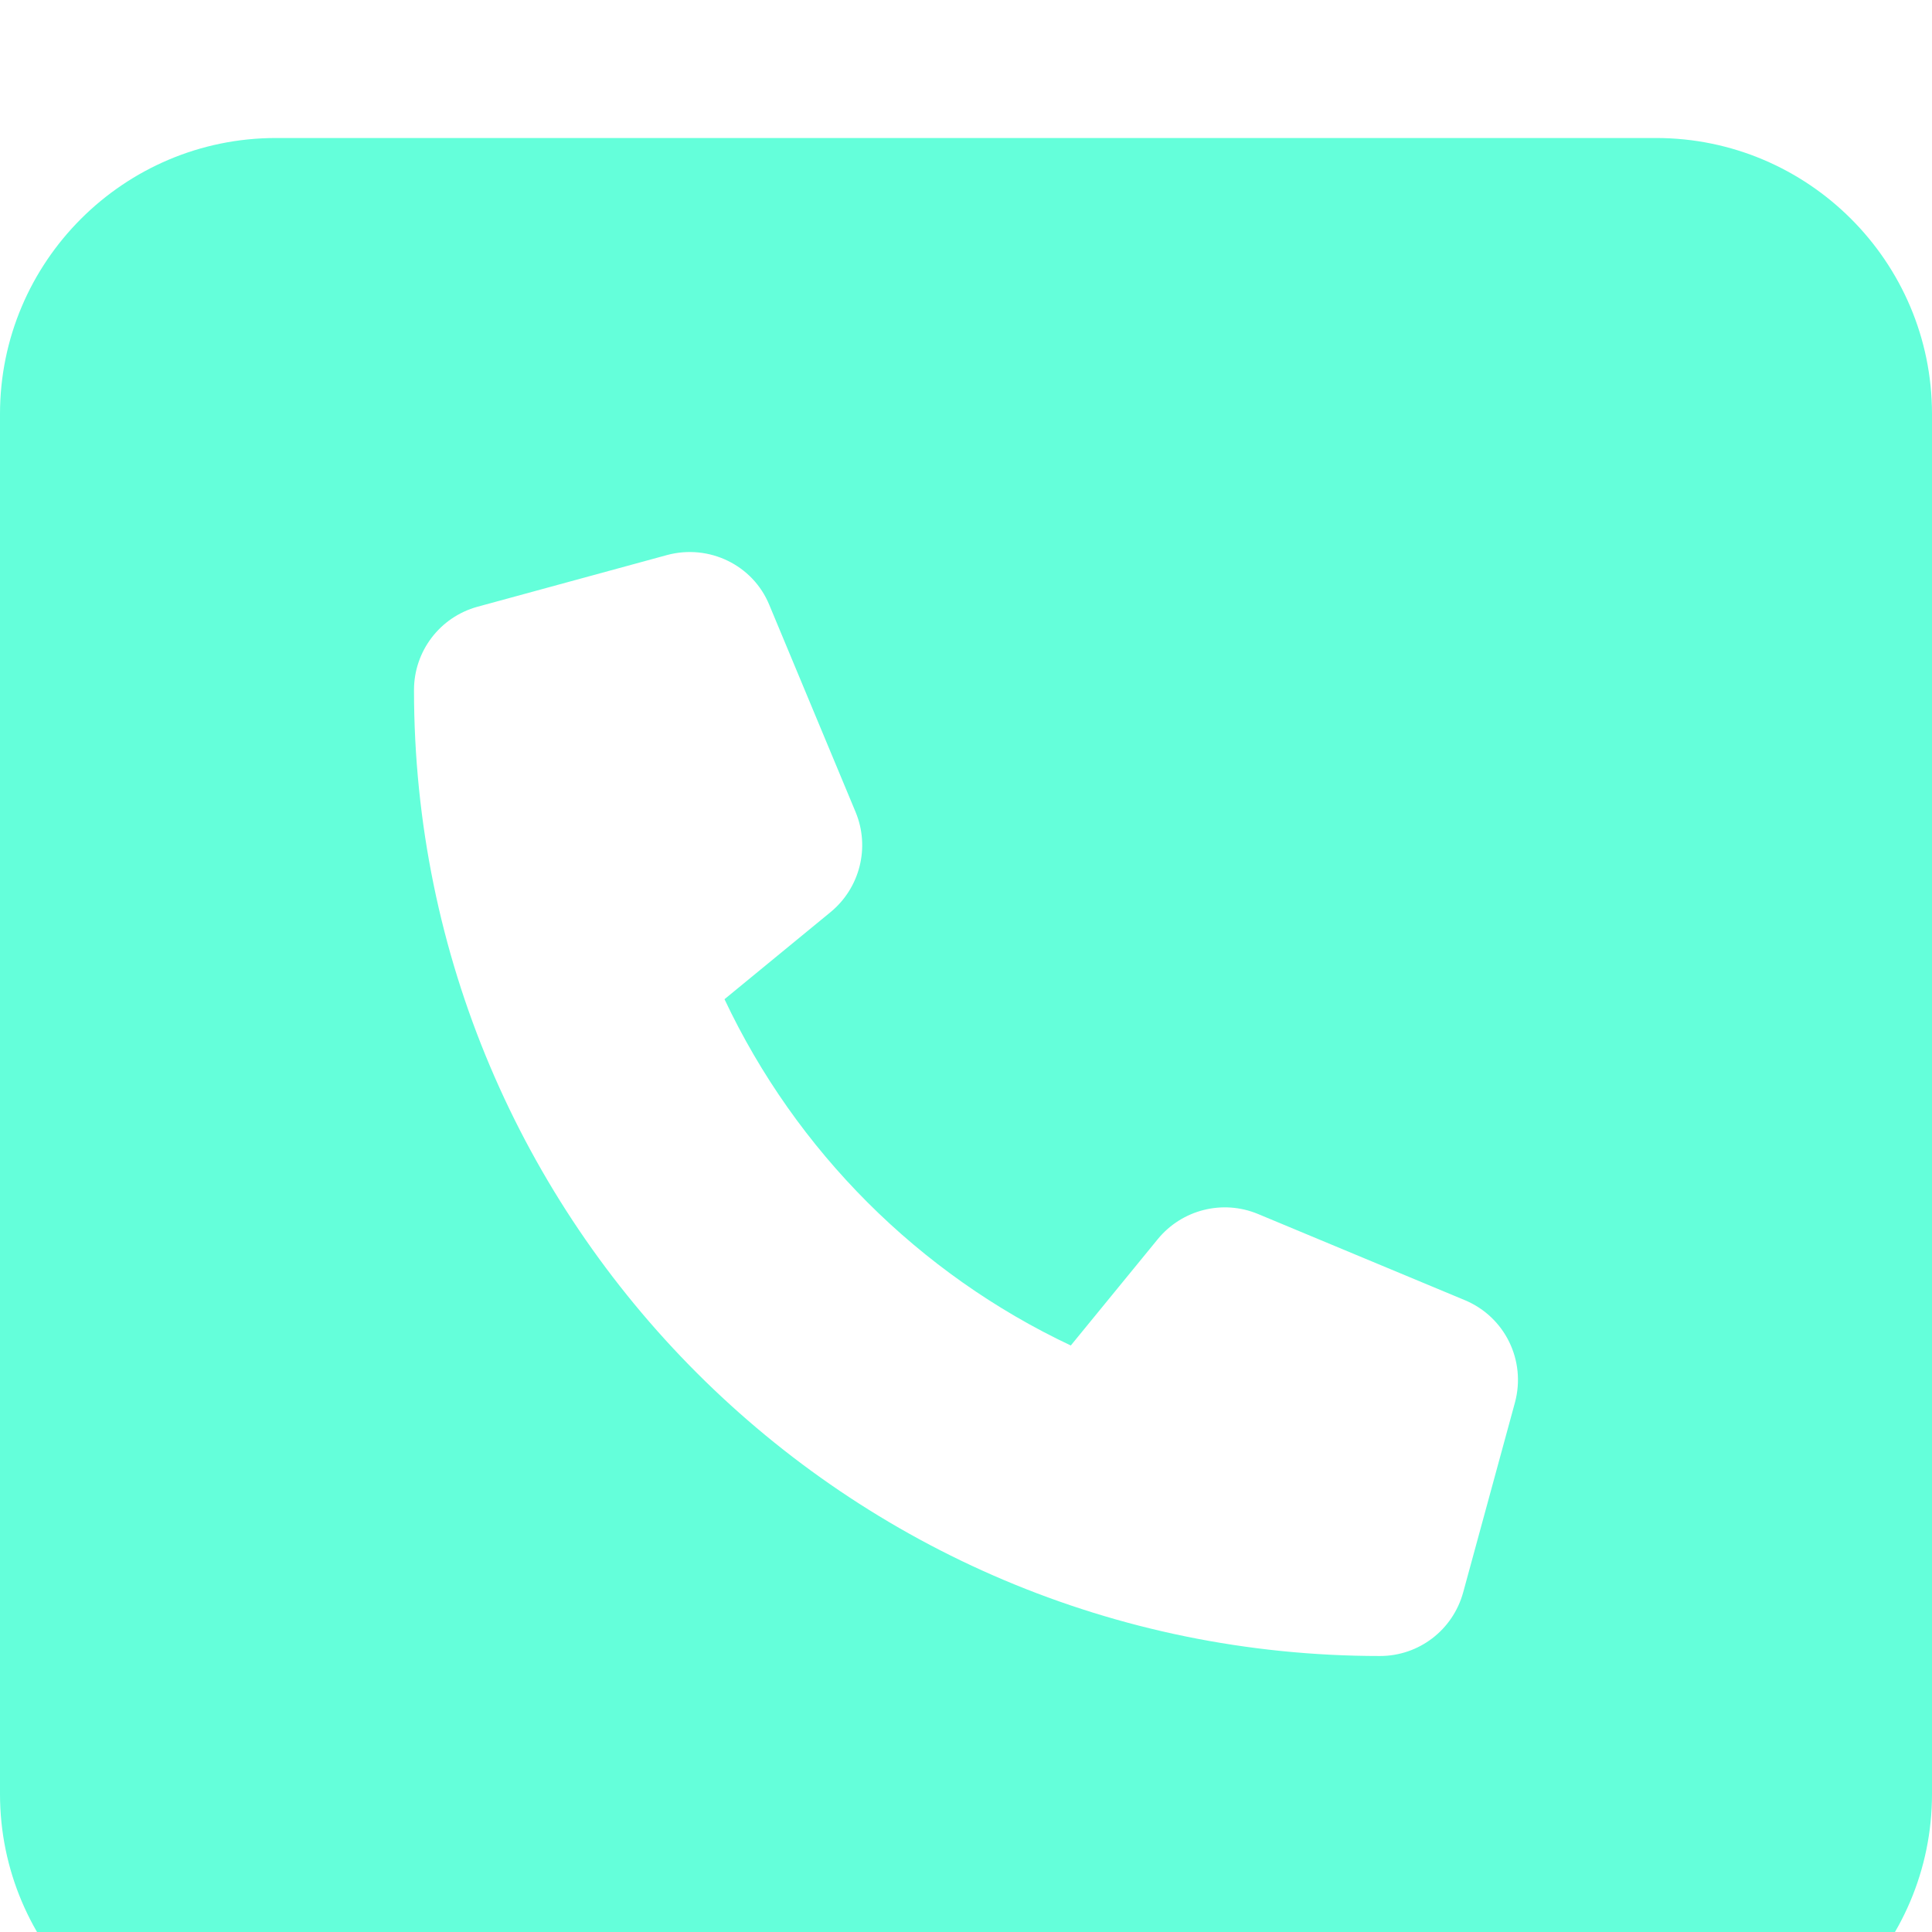
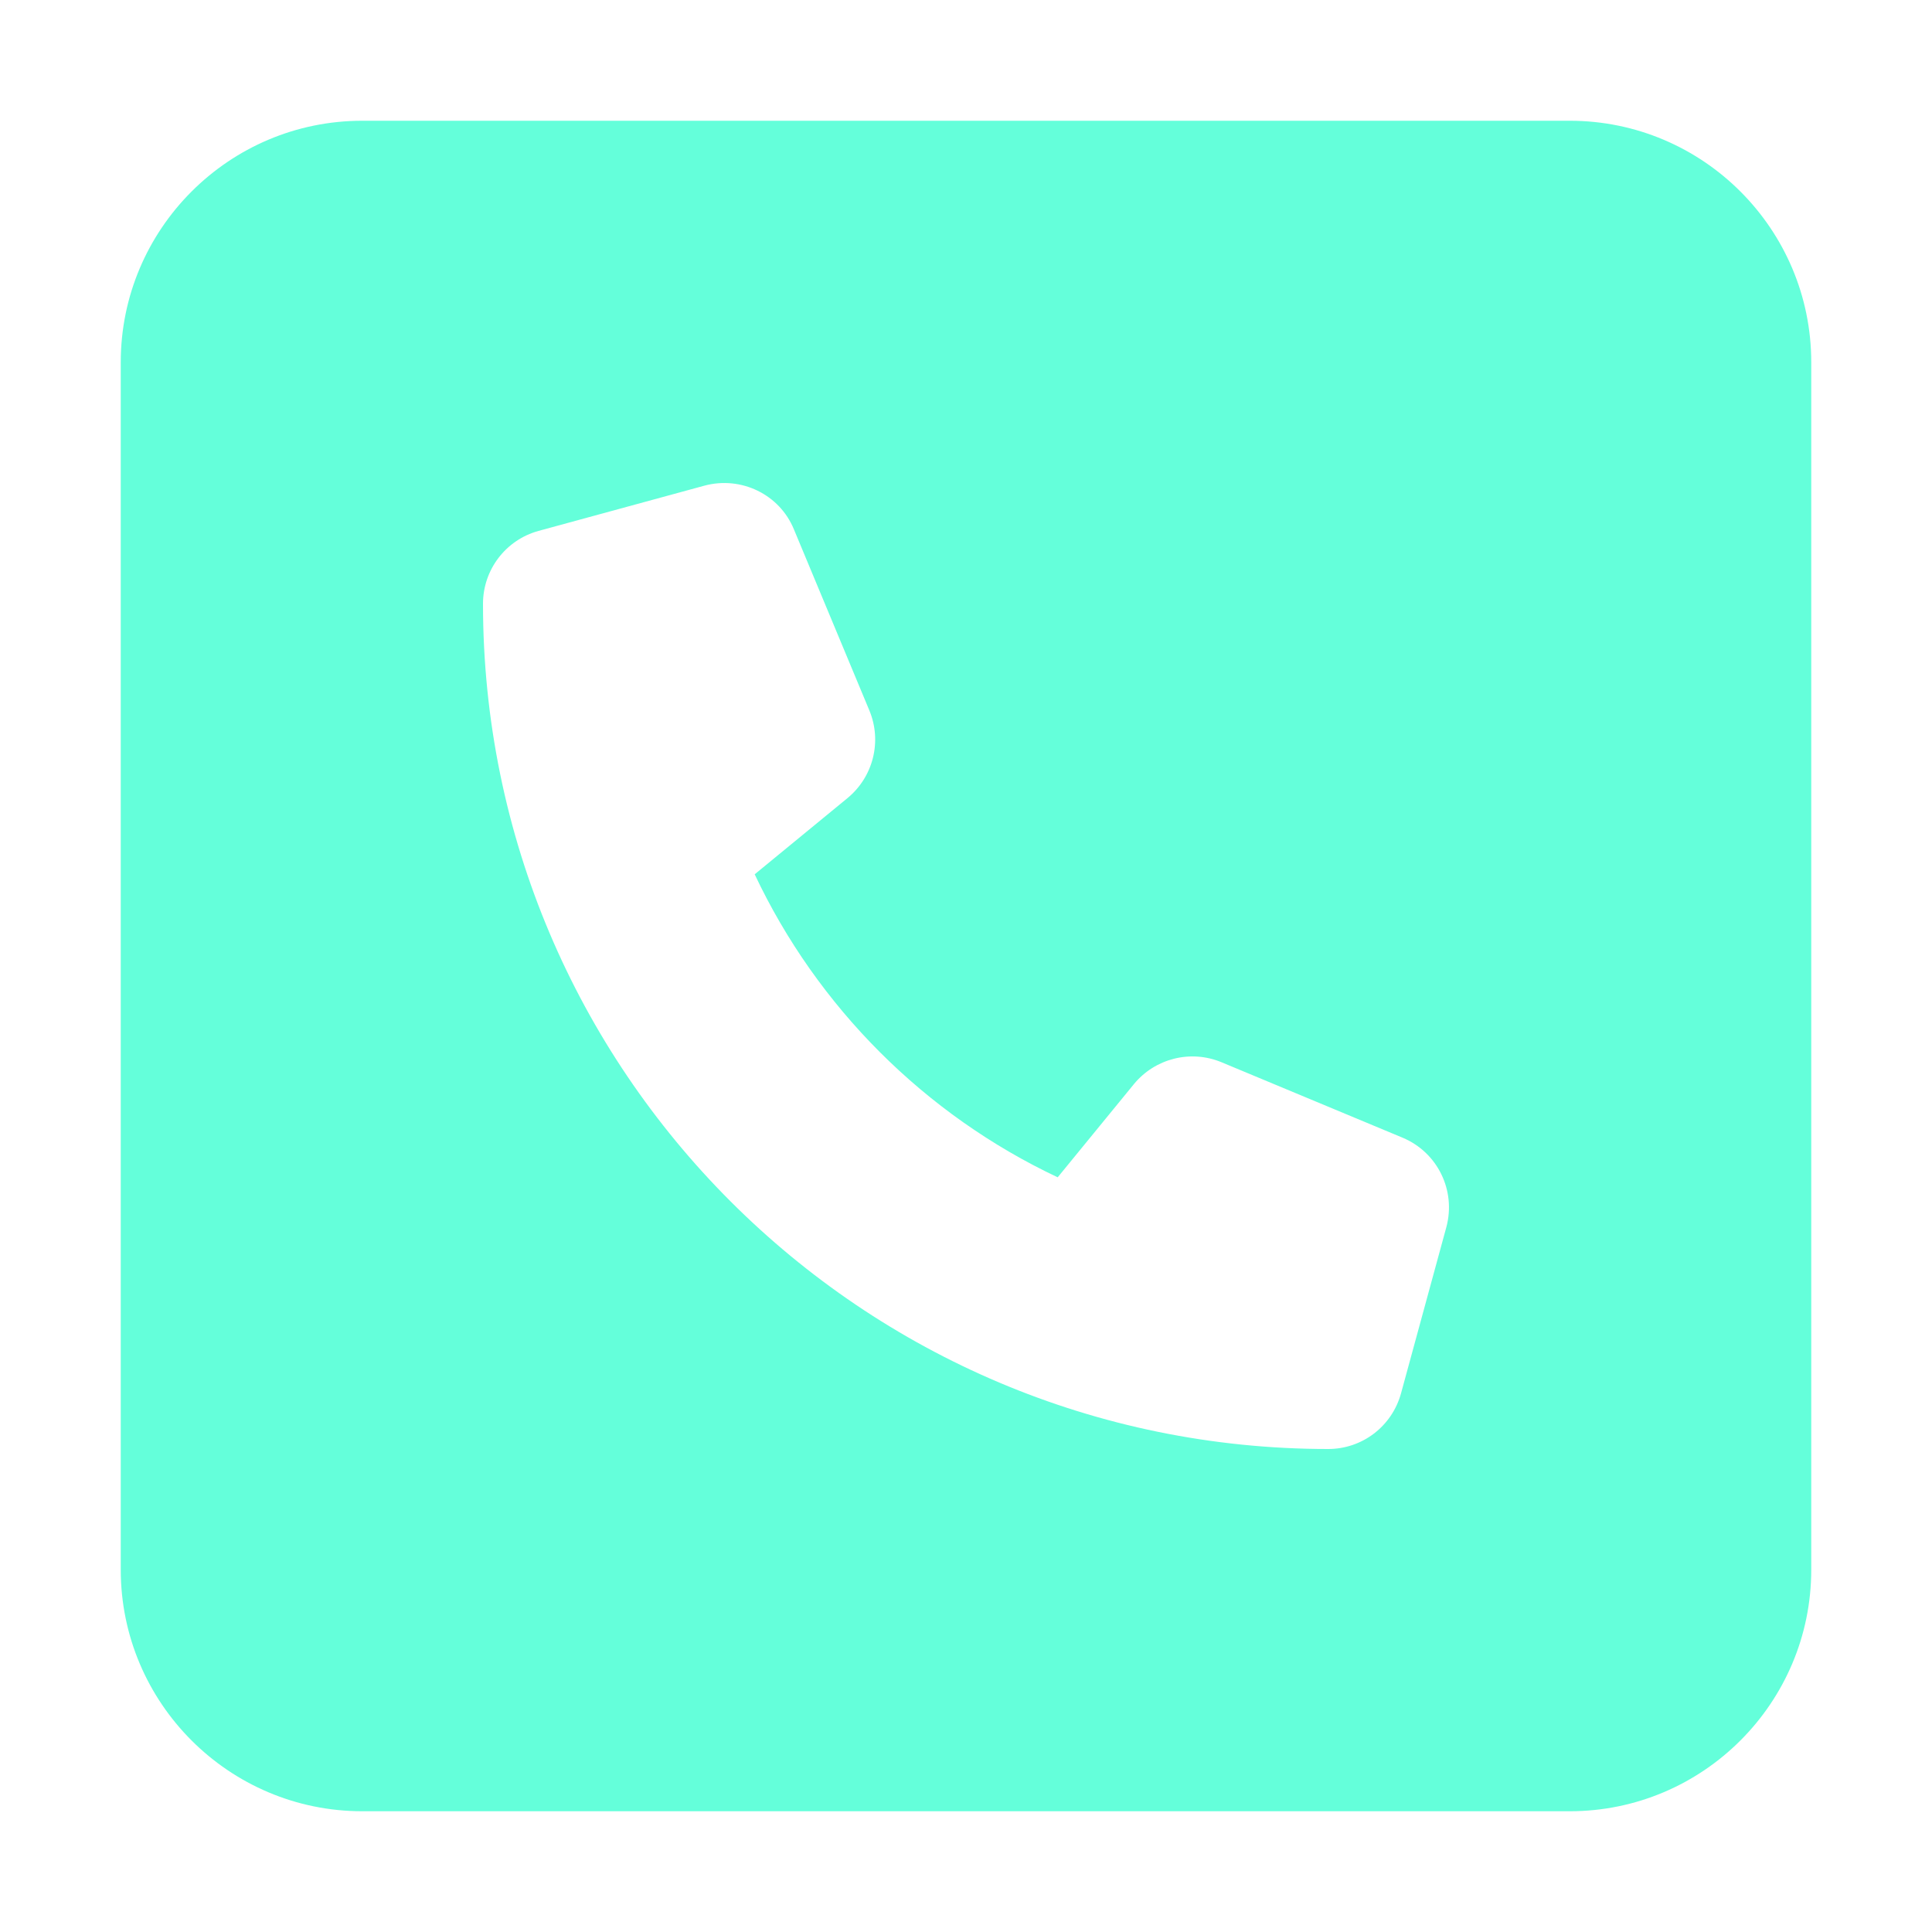
- <svg xmlns="http://www.w3.org/2000/svg" class="icon" viewBox="0 0 448 448" style="fill: #64ffda;">
+ <svg xmlns="http://www.w3.org/2000/svg" class="icon" viewBox="0 0 448 512" width="400" height="400" style="fill: #64ffda;">
  <path d="M64 32C28.7 32 0 60.7 0 96V416c0 35.3 28.7 64 64 64H384c35.3 0 64-28.7 64-64V96c0-35.3-28.7-64-64-64H64zm90.7 96.7c9.7-2.6 19.9 2.3 23.7 11.6l20 48c3.4 8.2 1 17.6-5.8 23.2L168 231.7c16.6 35.2 45.1 63.7 80.3 80.3l20.2-24.7c5.6-6.8 15-9.2 23.2-5.8l48 20c9.3 3.9 14.2 14 11.6 23.7l-12 44C336.9 378 329 384 320 384C196.3 384 96 283.7 96 160c0-9 6-16.9 14.7-19.3l44-12z" />
</svg>
